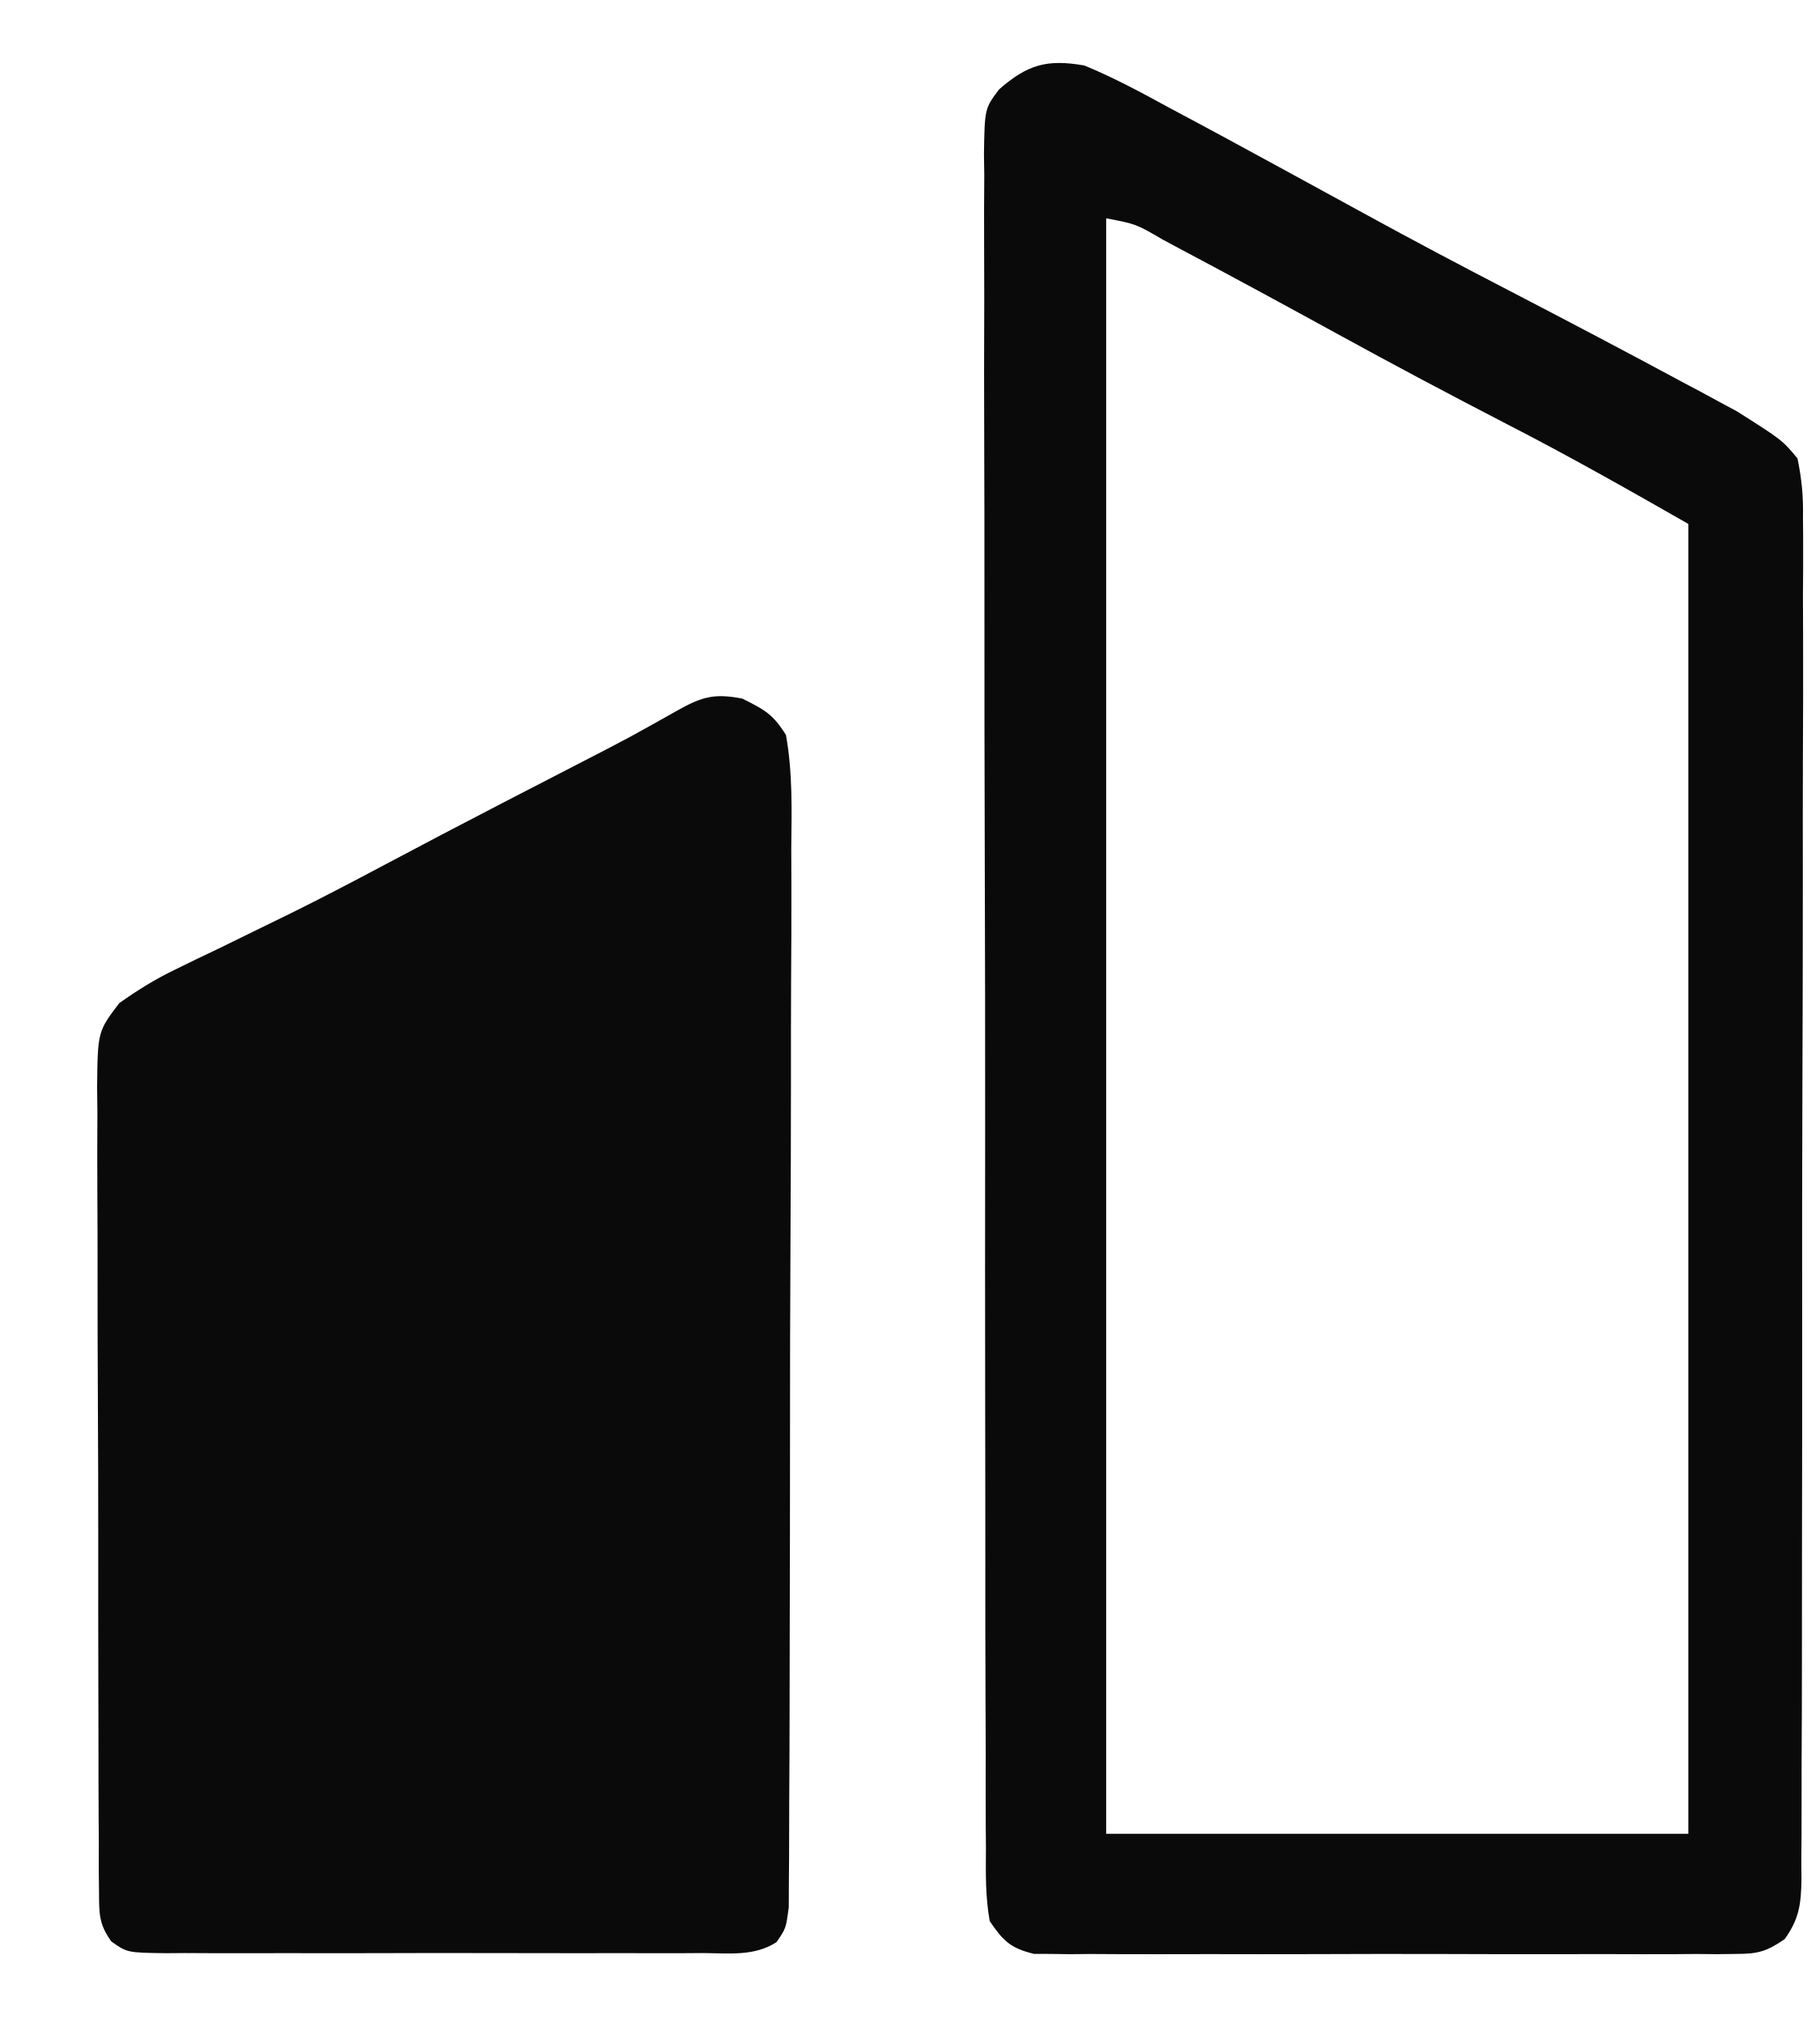
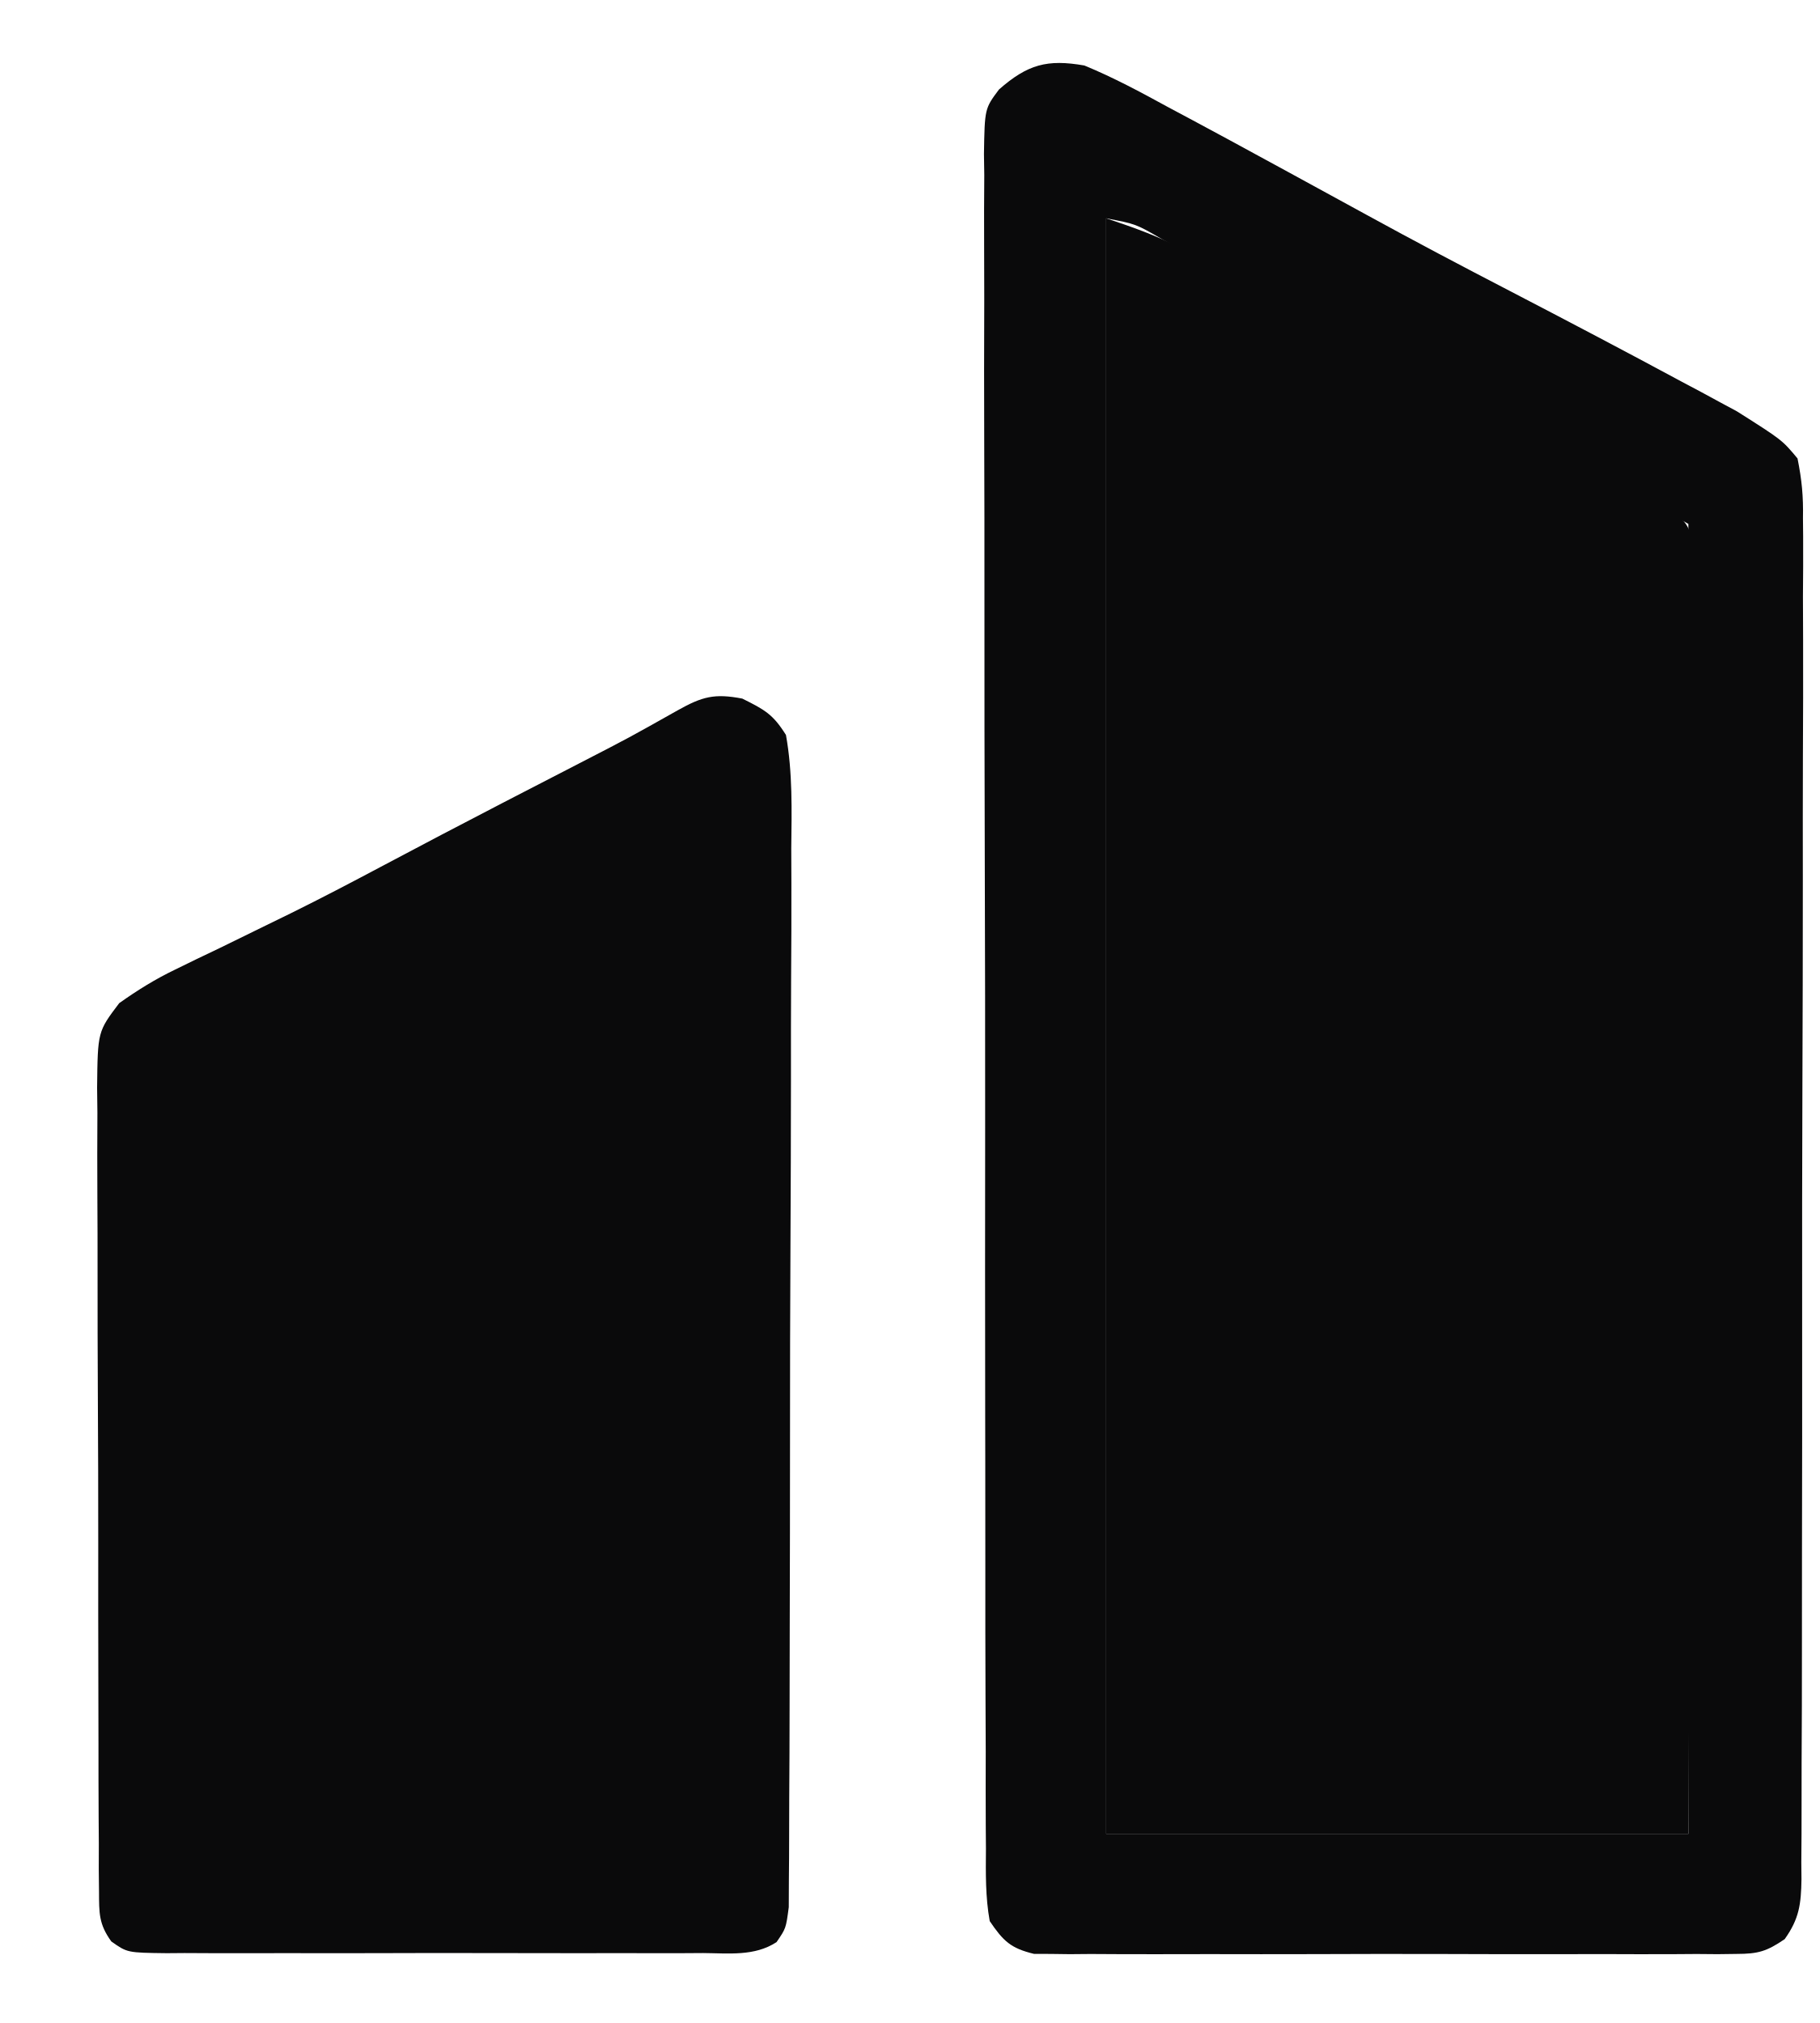
<svg xmlns="http://www.w3.org/2000/svg" viewBox="308 350 250 278" fill="none">
  <style>svg{color:#0a0a0b}@media (prefers-color-scheme:dark){svg{color:#f4f4f4}}</style>
-   <path d="M410 446C413.096 447.541 414.217 448.151 416 451C416.928 456.174 416.789 461.339 416.729 466.575C416.732 468.186 416.738 469.798 416.746 471.41C416.76 475.782 416.738 480.153 416.707 484.525C416.681 489.098 416.686 493.672 416.687 498.246C416.684 505.924 416.658 513.602 416.617 521.281C416.57 530.163 416.554 539.045 416.557 547.928C416.558 556.47 416.543 565.011 416.518 573.552C416.508 577.189 416.502 580.826 416.5 584.464C416.497 588.743 416.479 593.023 416.449 597.302C416.44 598.875 416.437 600.448 416.438 602.02C416.44 604.163 416.423 606.304 416.401 608.447C416.396 609.647 416.391 610.847 416.386 612.084C416 615 416 615 414.705 616.886C411.68 618.862 408.127 618.414 404.629 618.388C403.348 618.396 403.348 618.396 402.041 618.404C399.215 618.417 396.389 618.409 393.562 618.398C391.601 618.4 389.639 618.403 387.678 618.407C383.565 618.412 379.453 618.405 375.341 618.391C370.064 618.374 364.789 618.384 359.512 618.402C355.461 618.413 351.411 618.409 347.36 618.401C345.414 618.399 343.468 618.402 341.523 618.409C338.805 618.416 336.088 618.405 333.371 618.388C332.564 618.394 331.756 618.4 330.924 618.407C325.486 618.344 325.486 618.344 323.294 616.791C321.571 614.407 321.618 612.896 321.605 609.965C321.594 608.925 321.583 607.885 321.571 606.813C321.574 605.672 321.577 604.531 321.58 603.356C321.567 601.553 321.567 601.553 321.554 599.714C321.535 596.416 321.529 593.119 321.531 589.821C321.531 587.068 321.523 584.314 321.514 581.561C321.495 575.064 321.492 568.567 321.499 562.07C321.506 555.37 321.483 548.67 321.446 541.97C321.415 536.216 321.404 530.462 321.407 524.709C321.41 521.273 321.404 517.837 321.38 514.401C321.353 510.568 321.367 506.736 321.385 502.903C321.371 501.766 321.358 500.629 321.344 499.458C321.427 491.757 321.427 491.757 324.384 487.85C326.898 486.072 329.296 484.573 332.07 483.238C333.039 482.765 334.007 482.291 335.005 481.803C336.035 481.311 337.064 480.819 338.125 480.312C340.309 479.245 342.493 478.176 344.676 477.105C345.754 476.579 346.833 476.052 347.944 475.509C352.106 473.454 356.214 471.305 360.312 469.125C365.839 466.191 371.376 463.28 376.934 460.406C377.537 460.094 378.141 459.782 378.763 459.46C381.758 457.912 384.754 456.365 387.751 454.821C394.495 451.343 394.495 451.343 401.105 447.621C404.503 445.718 406.173 445.267 410 446Z" fill="currentColor" />
-   <path d="M457 359C461.006 360.646 464.766 362.673 468.562 364.75C469.665 365.338 470.768 365.927 471.904 366.533C475.278 368.339 478.641 370.166 482 372C482.971 372.528 483.942 373.056 484.942 373.6C488.574 375.577 492.204 377.557 495.828 379.548C502.341 383.121 508.905 386.582 515.5 390C523.381 394.095 531.243 398.224 539.062 402.438C539.973 402.922 540.883 403.406 541.82 403.904C542.675 404.368 543.53 404.831 544.41 405.309C545.154 405.709 545.898 406.109 546.664 406.521C552.881 410.457 552.881 410.457 555 413C555.601 416.004 555.806 418.206 555.748 421.205C555.756 422.027 555.764 422.85 555.772 423.697C555.792 426.45 555.768 429.202 555.745 431.955C555.749 433.93 555.757 435.904 555.767 437.879C555.785 443.241 555.767 448.601 555.74 453.963C555.717 459.571 555.726 465.178 555.73 470.786C555.731 480.202 555.709 489.618 555.672 499.034C555.63 509.926 555.623 520.818 555.635 531.71C555.647 542.183 555.636 552.655 555.613 563.127C555.604 567.586 555.602 572.046 555.606 576.506C555.61 581.755 555.594 587.003 555.562 592.252C555.554 594.181 555.552 596.11 555.557 598.038C555.564 600.666 555.546 603.294 555.521 605.922C555.533 607.072 555.533 607.072 555.544 608.246C555.488 611.659 555.241 613.661 553.24 616.473C550.762 618.162 549.6 618.502 546.636 618.508C545.336 618.525 545.336 618.525 544.01 618.542C542.596 618.53 542.596 618.53 541.154 618.518C539.656 618.528 539.656 618.528 538.128 618.539C534.824 618.556 531.522 618.545 528.219 618.531C525.925 618.534 523.631 618.538 521.337 618.543C516.528 618.549 511.72 618.54 506.912 618.522C500.744 618.499 494.577 618.512 488.41 618.536C483.673 618.55 478.936 618.546 474.198 618.535C471.924 618.533 469.65 618.536 467.376 618.545C464.199 618.555 461.023 618.54 457.846 618.518C456.903 618.526 455.961 618.534 454.99 618.542C454.123 618.531 453.257 618.52 452.364 618.508C451.238 618.506 451.238 618.506 450.09 618.503C446.876 617.729 445.869 616.75 444 614C443.4 610.691 443.452 607.417 443.479 604.062C443.471 603.041 443.463 602.02 443.455 600.968C443.435 597.537 443.443 594.107 443.451 590.676C443.442 588.221 443.432 585.765 443.42 583.31C443.396 577.326 443.391 571.343 443.395 565.359C443.399 560.496 443.395 555.633 443.387 550.77C443.386 550.078 443.384 549.386 443.383 548.673C443.381 547.268 443.378 545.862 443.376 544.457C443.354 531.273 443.358 518.09 443.371 504.907C443.381 492.844 443.358 480.781 443.32 468.718C443.282 456.334 443.265 443.95 443.273 431.566C443.277 424.612 443.272 417.659 443.243 410.705C443.217 404.168 443.222 397.631 443.248 391.093C443.253 388.691 443.247 386.288 443.231 383.886C443.21 380.612 443.226 377.34 443.251 374.065C443.237 373.11 443.222 372.154 443.207 371.17C443.309 364.924 443.309 364.924 445.275 362.294C449.207 358.845 451.894 358.108 457 359ZM460 380C460 453.26 460 526.52 460 602C486.4 602 512.8 602 540 602C540 542.6 540 483.2 540 422C531.702 417.258 523.486 412.603 515 408.25C507.199 404.215 499.45 400.1 491.75 395.875C484.605 391.959 477.448 388.069 470.25 384.25C469.445 383.819 468.641 383.389 467.811 382.945C464.109 380.783 464.109 380.783 460 380Z" fill="currentColor" />
+   <path fill="currentColor" d="M410 446C413.096 447.541 414.217 448.151 416 451C416.928 456.174 416.789 461.339 416.729 466.575C416.732 468.186 416.738 469.798 416.746 471.41C416.76 475.782 416.738 480.153 416.707 484.525C416.681 489.098 416.686 493.672 416.687 498.246C416.684 505.924 416.658 513.602 416.617 521.281C416.57 530.163 416.554 539.045 416.557 547.928C416.558 556.47 416.543 565.011 416.518 573.552C416.508 577.189 416.502 580.826 416.5 584.464C416.497 588.743 416.479 593.023 416.449 597.302C416.44 598.875 416.437 600.448 416.438 602.02C416.44 604.163 416.423 606.304 416.401 608.447C416.396 609.647 416.391 610.847 416.386 612.084C416 615 416 615 414.705 616.886C411.68 618.862 408.127 618.414 404.629 618.388C403.348 618.396 403.348 618.396 402.041 618.404C399.215 618.417 396.389 618.409 393.562 618.398C391.601 618.4 389.639 618.403 387.678 618.407C383.565 618.412 379.453 618.405 375.341 618.391C370.064 618.374 364.789 618.384 359.512 618.402C355.461 618.413 351.411 618.409 347.36 618.401C345.414 618.399 343.468 618.402 341.523 618.409C338.805 618.416 336.088 618.405 333.371 618.388C332.564 618.394 331.756 618.4 330.924 618.407C325.486 618.344 325.486 618.344 323.294 616.791C321.571 614.407 321.618 612.896 321.605 609.965C321.594 608.925 321.583 607.885 321.571 606.813C321.574 605.672 321.577 604.531 321.58 603.356C321.567 601.553 321.567 601.553 321.554 599.714C321.535 596.416 321.529 593.119 321.531 589.821C321.531 587.068 321.523 584.314 321.514 581.561C321.495 575.064 321.492 568.567 321.499 562.07C321.506 555.37 321.483 548.67 321.446 541.97C321.415 536.216 321.404 530.462 321.407 524.709C321.41 521.273 321.404 517.837 321.38 514.401C321.353 510.568 321.367 506.736 321.385 502.903C321.371 501.766 321.358 500.629 321.344 499.458C321.427 491.757 321.427 491.757 324.384 487.85C326.898 486.072 329.296 484.573 332.07 483.238C333.039 482.765 334.007 482.291 335.005 481.803C336.035 481.311 337.064 480.819 338.125 480.312C340.309 479.245 342.493 478.176 344.676 477.105C345.754 476.579 346.833 476.052 347.944 475.509C352.106 473.454 356.214 471.305 360.312 469.125C365.839 466.191 371.376 463.28 376.934 460.406C377.537 460.094 378.141 459.782 378.763 459.46C381.758 457.912 384.754 456.365 387.751 454.821C394.495 451.343 394.495 451.343 401.105 447.621C404.503 445.718 406.173 445.267 410 446Z" />
+   <path fill="currentColor" d="M457 359C461.006 360.646 464.766 362.673 468.562 364.75C469.665 365.338 470.768 365.927 471.904 366.533C475.278 368.339 478.641 370.166 482 372C482.971 372.528 483.942 373.056 484.942 373.6C488.574 375.577 492.204 377.557 495.828 379.548C502.341 383.121 508.905 386.582 515.5 390C523.381 394.095 531.243 398.224 539.062 402.438C539.973 402.922 540.883 403.406 541.82 403.904C542.675 404.368 543.53 404.831 544.41 405.309C545.154 405.709 545.898 406.109 546.664 406.521C552.881 410.457 552.881 410.457 555 413C555.601 416.004 555.806 418.206 555.748 421.205C555.756 422.027 555.764 422.85 555.772 423.697C555.792 426.45 555.768 429.202 555.745 431.955C555.749 433.93 555.757 435.904 555.767 437.879C555.785 443.241 555.767 448.601 555.74 453.963C555.717 459.571 555.726 465.178 555.73 470.786C555.731 480.202 555.709 489.618 555.672 499.034C555.63 509.926 555.623 520.818 555.635 531.71C555.647 542.183 555.636 552.655 555.613 563.127C555.604 567.586 555.602 572.046 555.606 576.506C555.61 581.755 555.594 587.003 555.562 592.252C555.554 594.181 555.552 596.11 555.557 598.038C555.564 600.666 555.546 603.294 555.521 605.922C555.533 607.072 555.533 607.072 555.544 608.246C555.488 611.659 555.241 613.661 553.24 616.473C550.762 618.162 549.6 618.502 546.636 618.508C545.336 618.525 545.336 618.525 544.01 618.542C542.596 618.53 542.596 618.53 541.154 618.518C539.656 618.528 539.656 618.528 538.128 618.539C534.824 618.556 531.522 618.545 528.219 618.531C525.925 618.534 523.631 618.538 521.337 618.543C516.528 618.549 511.72 618.54 506.912 618.522C500.744 618.499 494.577 618.512 488.41 618.536C483.673 618.55 478.936 618.546 474.198 618.535C471.924 618.533 469.65 618.536 467.376 618.545C464.199 618.555 461.023 618.54 457.846 618.518C456.903 618.526 455.961 618.534 454.99 618.542C454.123 618.531 453.257 618.52 452.364 618.508C451.238 618.506 451.238 618.506 450.09 618.503C446.876 617.729 445.869 616.75 444 614C443.4 610.691 443.452 607.417 443.479 604.062C443.471 603.041 443.463 602.02 443.455 600.968C443.435 597.537 443.443 594.107 443.451 590.676C443.442 588.221 443.432 585.765 443.42 583.31C443.396 577.326 443.391 571.343 443.395 565.359C443.399 560.496 443.395 555.633 443.387 550.77C443.386 550.078 443.384 549.386 443.383 548.673C443.381 547.268 443.378 545.862 443.376 544.457C443.354 531.273 443.358 518.09 443.371 504.907C443.381 492.844 443.358 480.781 443.32 468.718C443.282 456.334 443.265 443.95 443.273 431.566C443.277 424.612 443.272 417.659 443.243 410.705C443.217 404.168 443.222 397.631 443.248 391.093C443.253 388.691 443.247 386.288 443.231 383.886C443.21 380.612 443.226 377.34 443.251 374.065C443.237 373.11 443.222 372.154 443.207 371.17C443.309 364.924 443.309 364.924 445.275 362.294C449.207 358.845 451.894 358.108 457 359ZM460 380C460 453.26 460 526.52 460 602C486.4 602 512.8 602 540 602C540 542.6 540 483.2 540 422C531.702 417.258 523.486 412.603 515 408.25C507.199 404.215 499.45 400.1 491.75 395.875C484.605 391.959 477.448 388.069 470.25 384.25C469.445 383.819 468.641 383.389 467.811 382.945C464.109 380.783 464.109 380.783 460 380Z" />
+   <path fill="currentColor" d="M460 380C464.018 381.339 467.194 382.482 470.844 384.398C471.749 384.872 472.654 385.345 473.586 385.832C474.548 386.341 475.509 386.85 476.5 387.375C477.513 387.907 478.526 388.44 479.57 388.988C487.32 393.075 495.015 397.259 502.691 401.48C510.533 405.78 518.454 409.916 526.414 413.992C527.319 414.459 528.224 414.925 529.156 415.406C529.948 415.812 530.741 416.217 531.557 416.635C532.363 417.085 533.169 417.536 534 418C535.026 418.537 536.051 419.075 537.108 419.628C540 422 540 422 540.738 425.303C540.763 426.64 540.755 427.978 540.722 429.315C540.727 430.053 540.732 430.791 540.737 431.552C540.747 434.028 540.714 436.502 540.681 438.978C540.679 440.752 540.68 442.525 540.684 444.299C540.686 449.118 540.65 453.935 540.608 458.753C540.571 463.787 540.567 468.821 540.56 473.855C540.542 483.389 540.492 492.923 540.432 502.457C540.353 515.339 540.32 528.222 540.285 541.104C540.229 561.403 540.109 581.701 540 602C513.6 602 487.2 602 460 602C460 528.74 460 455.48 460 380Z" />
</svg>
